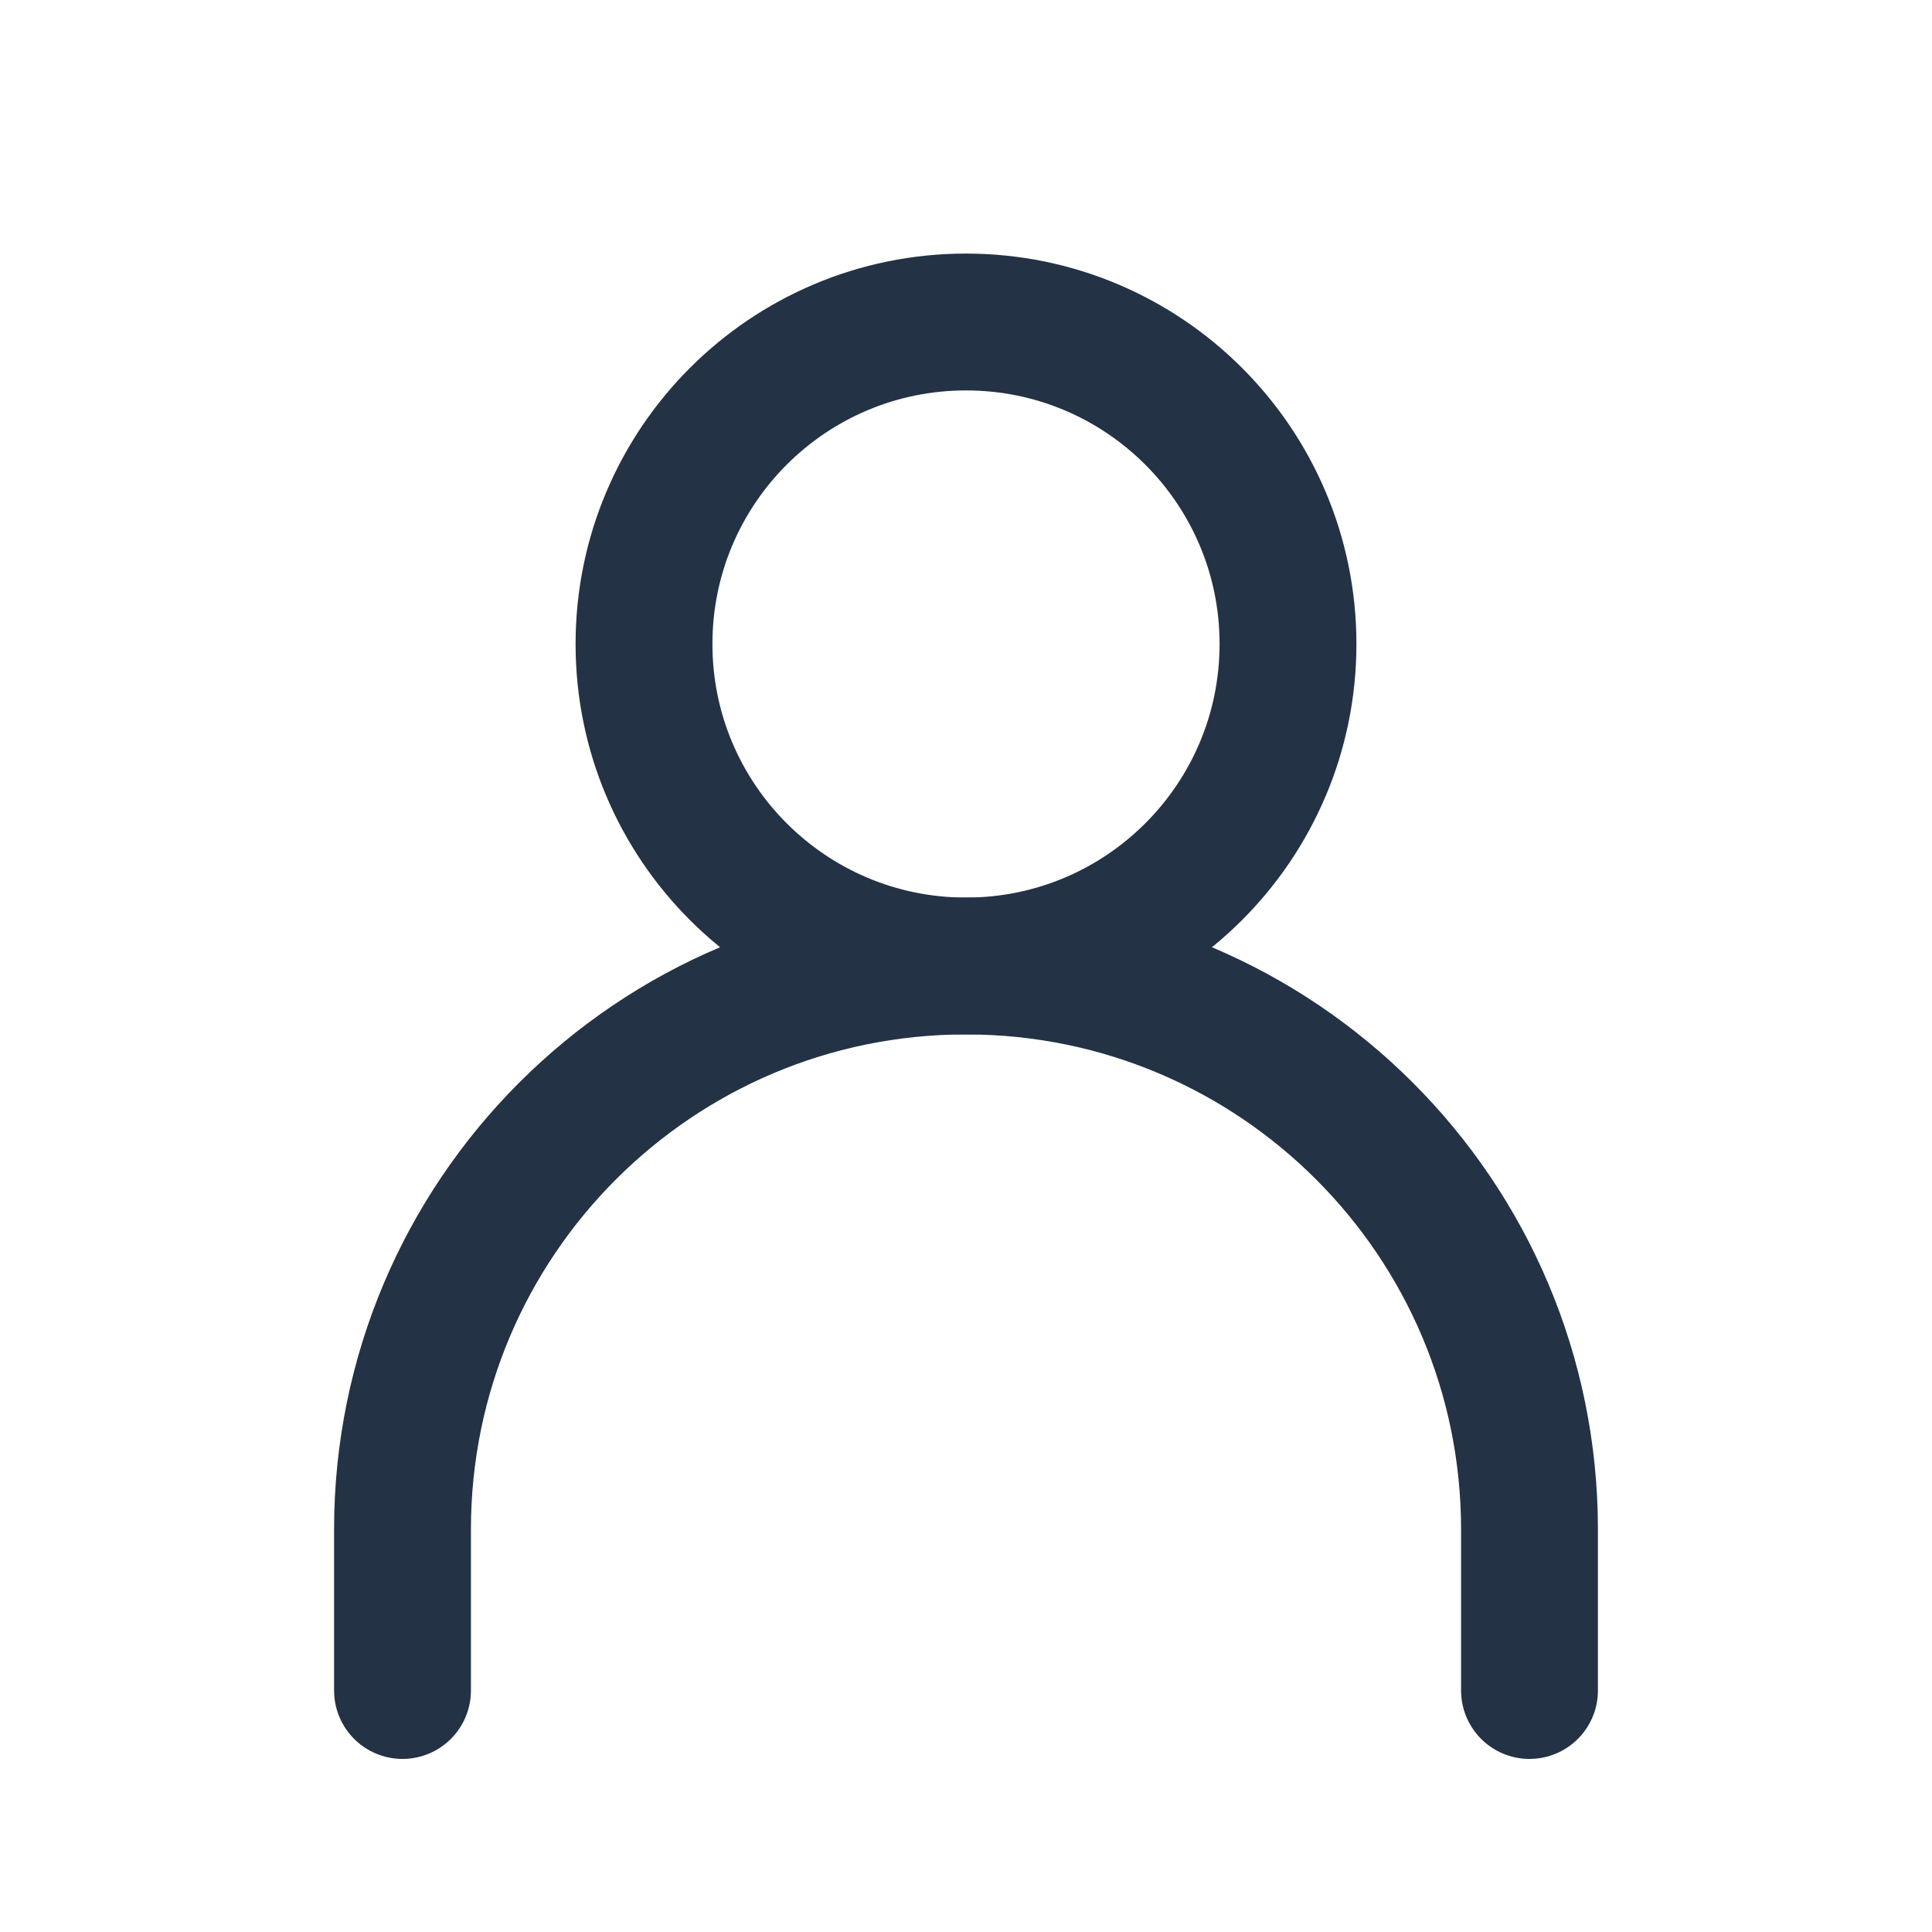
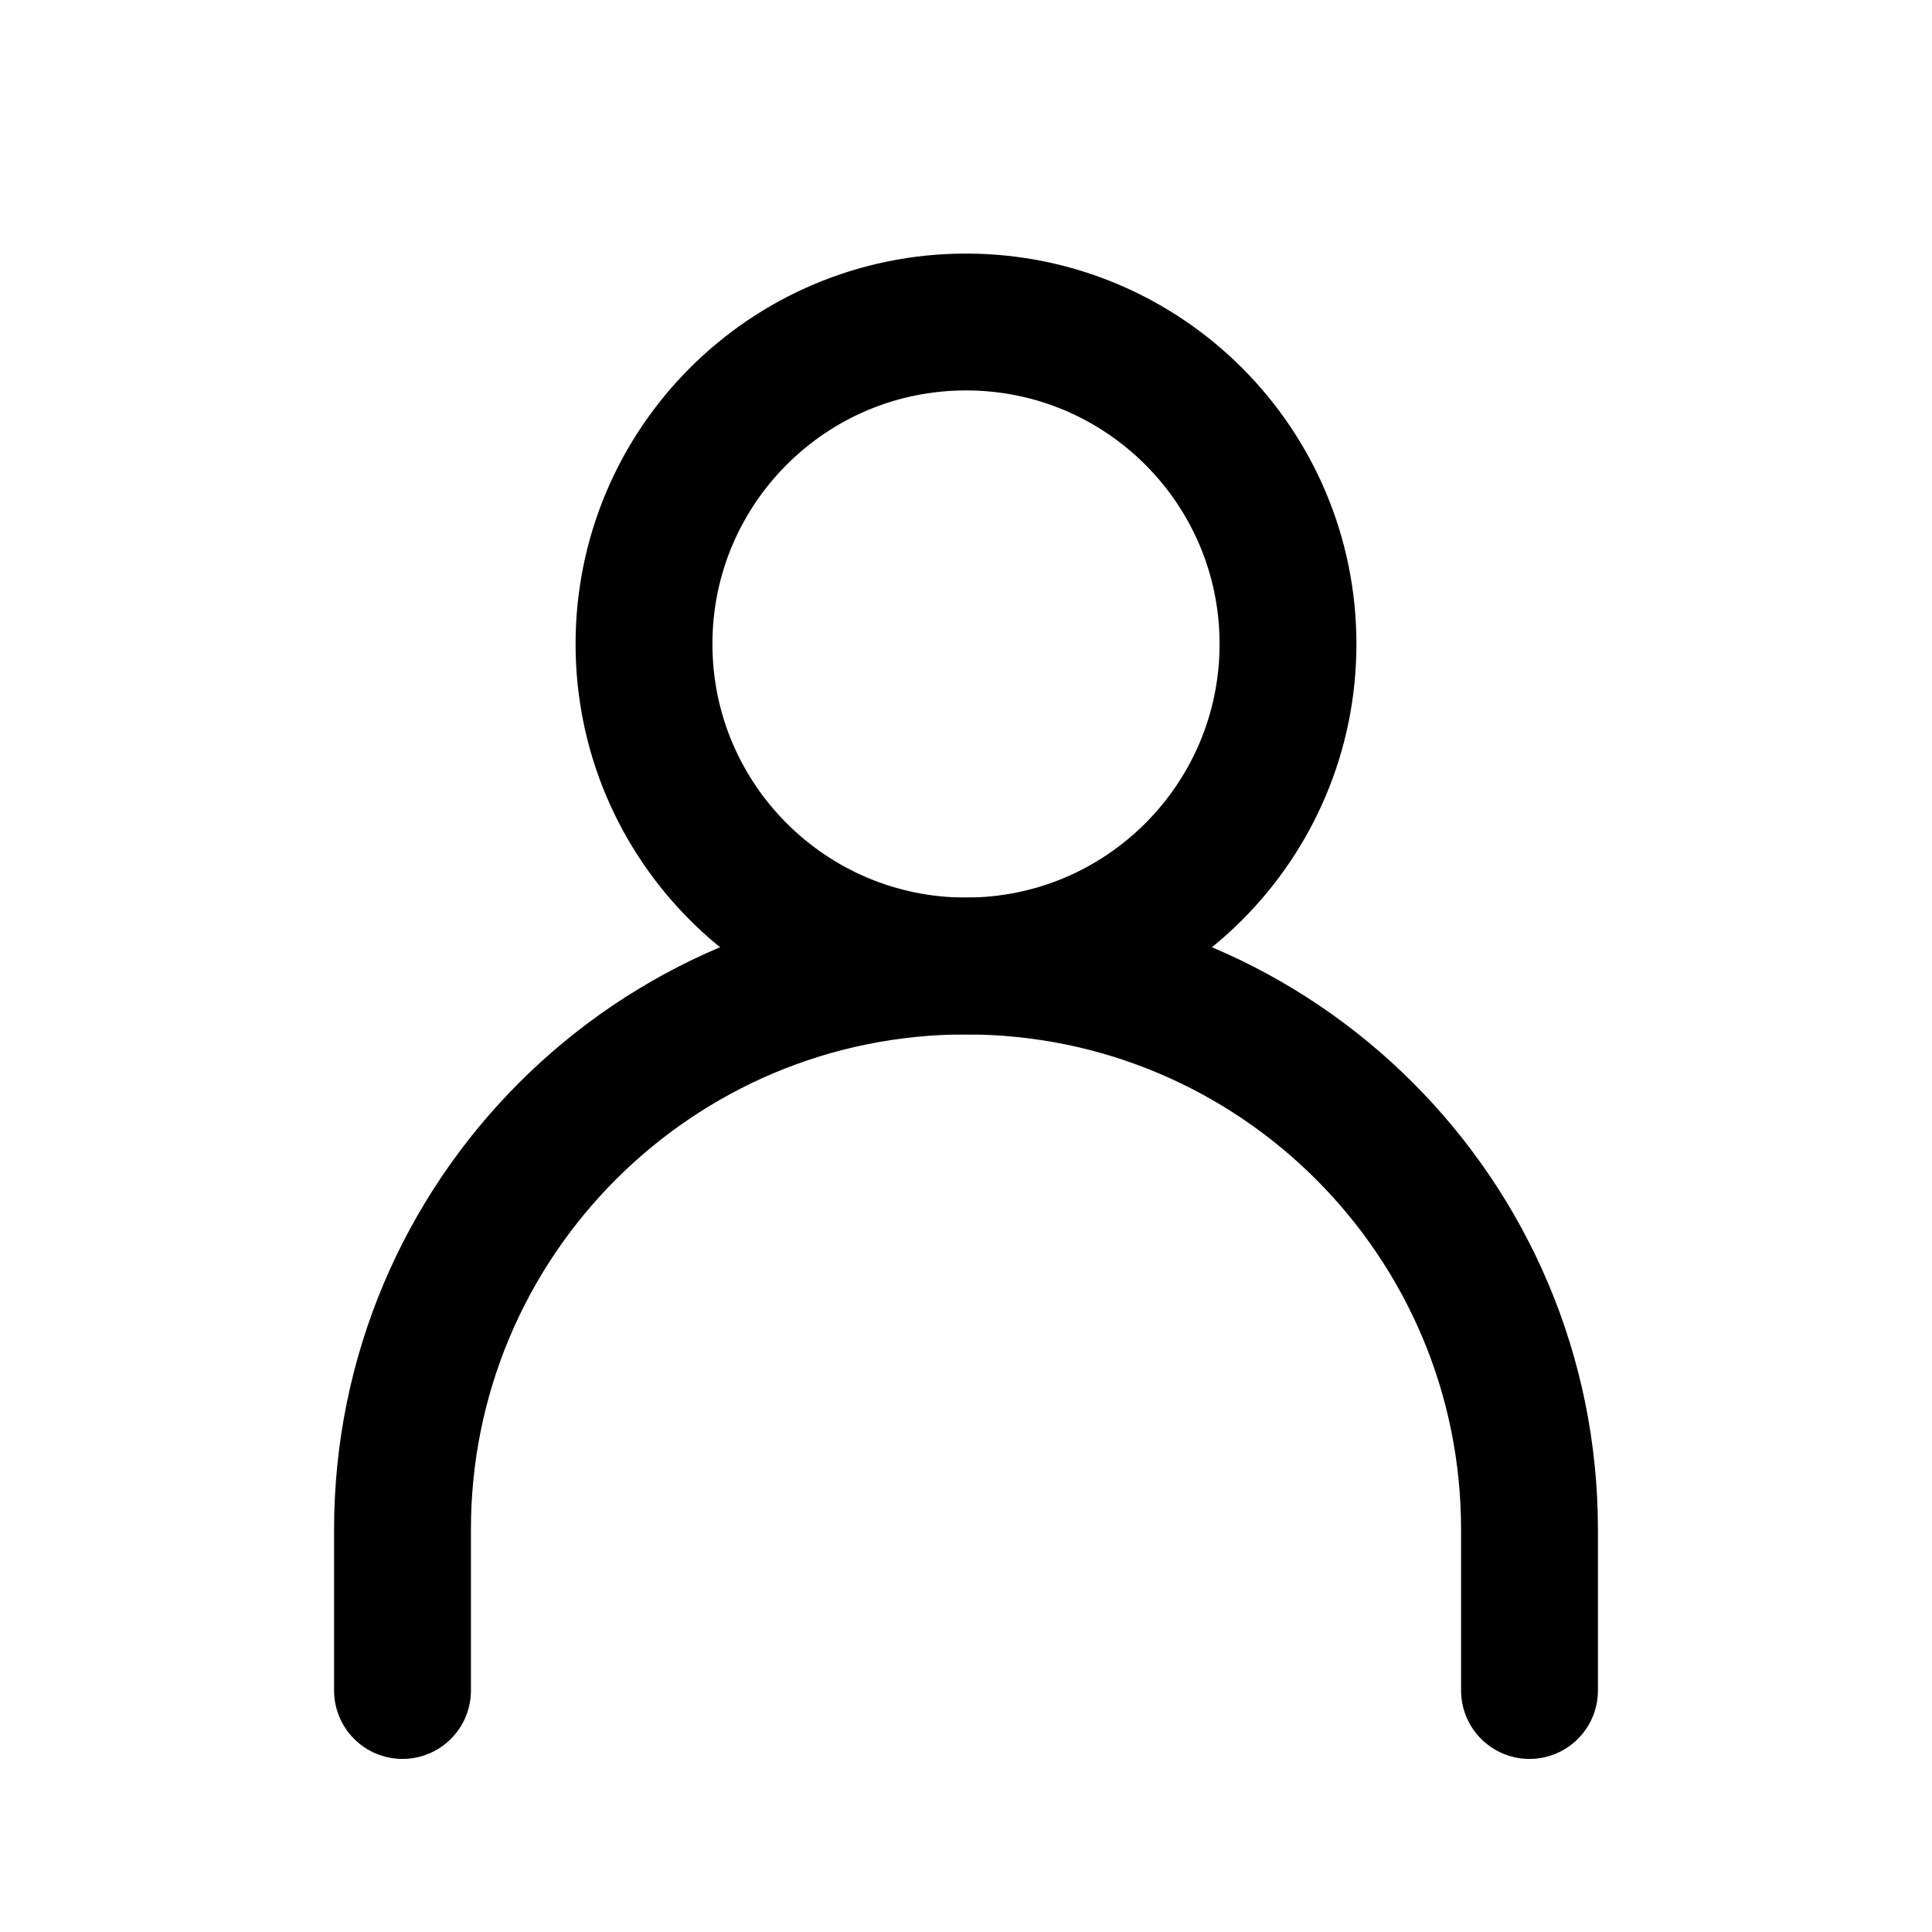
- <svg xmlns="http://www.w3.org/2000/svg" width="24" height="24" viewBox="0 0 24 24" fill="none" stroke="#243245" stroke-width="1.7" stroke-linecap="round" stroke-linejoin="round">
+ <svg xmlns="http://www.w3.org/2000/svg" width="24" height="24" viewBox="0 0 24 24" fill="none" stroke="currentColor" stroke-width="1.7" stroke-linecap="round" stroke-linejoin="round">
  <circle cx="12" cy="8" r="4" />
  <path d="M5 21v-2a7 7 0 0 1 14 0v2" />
</svg>
